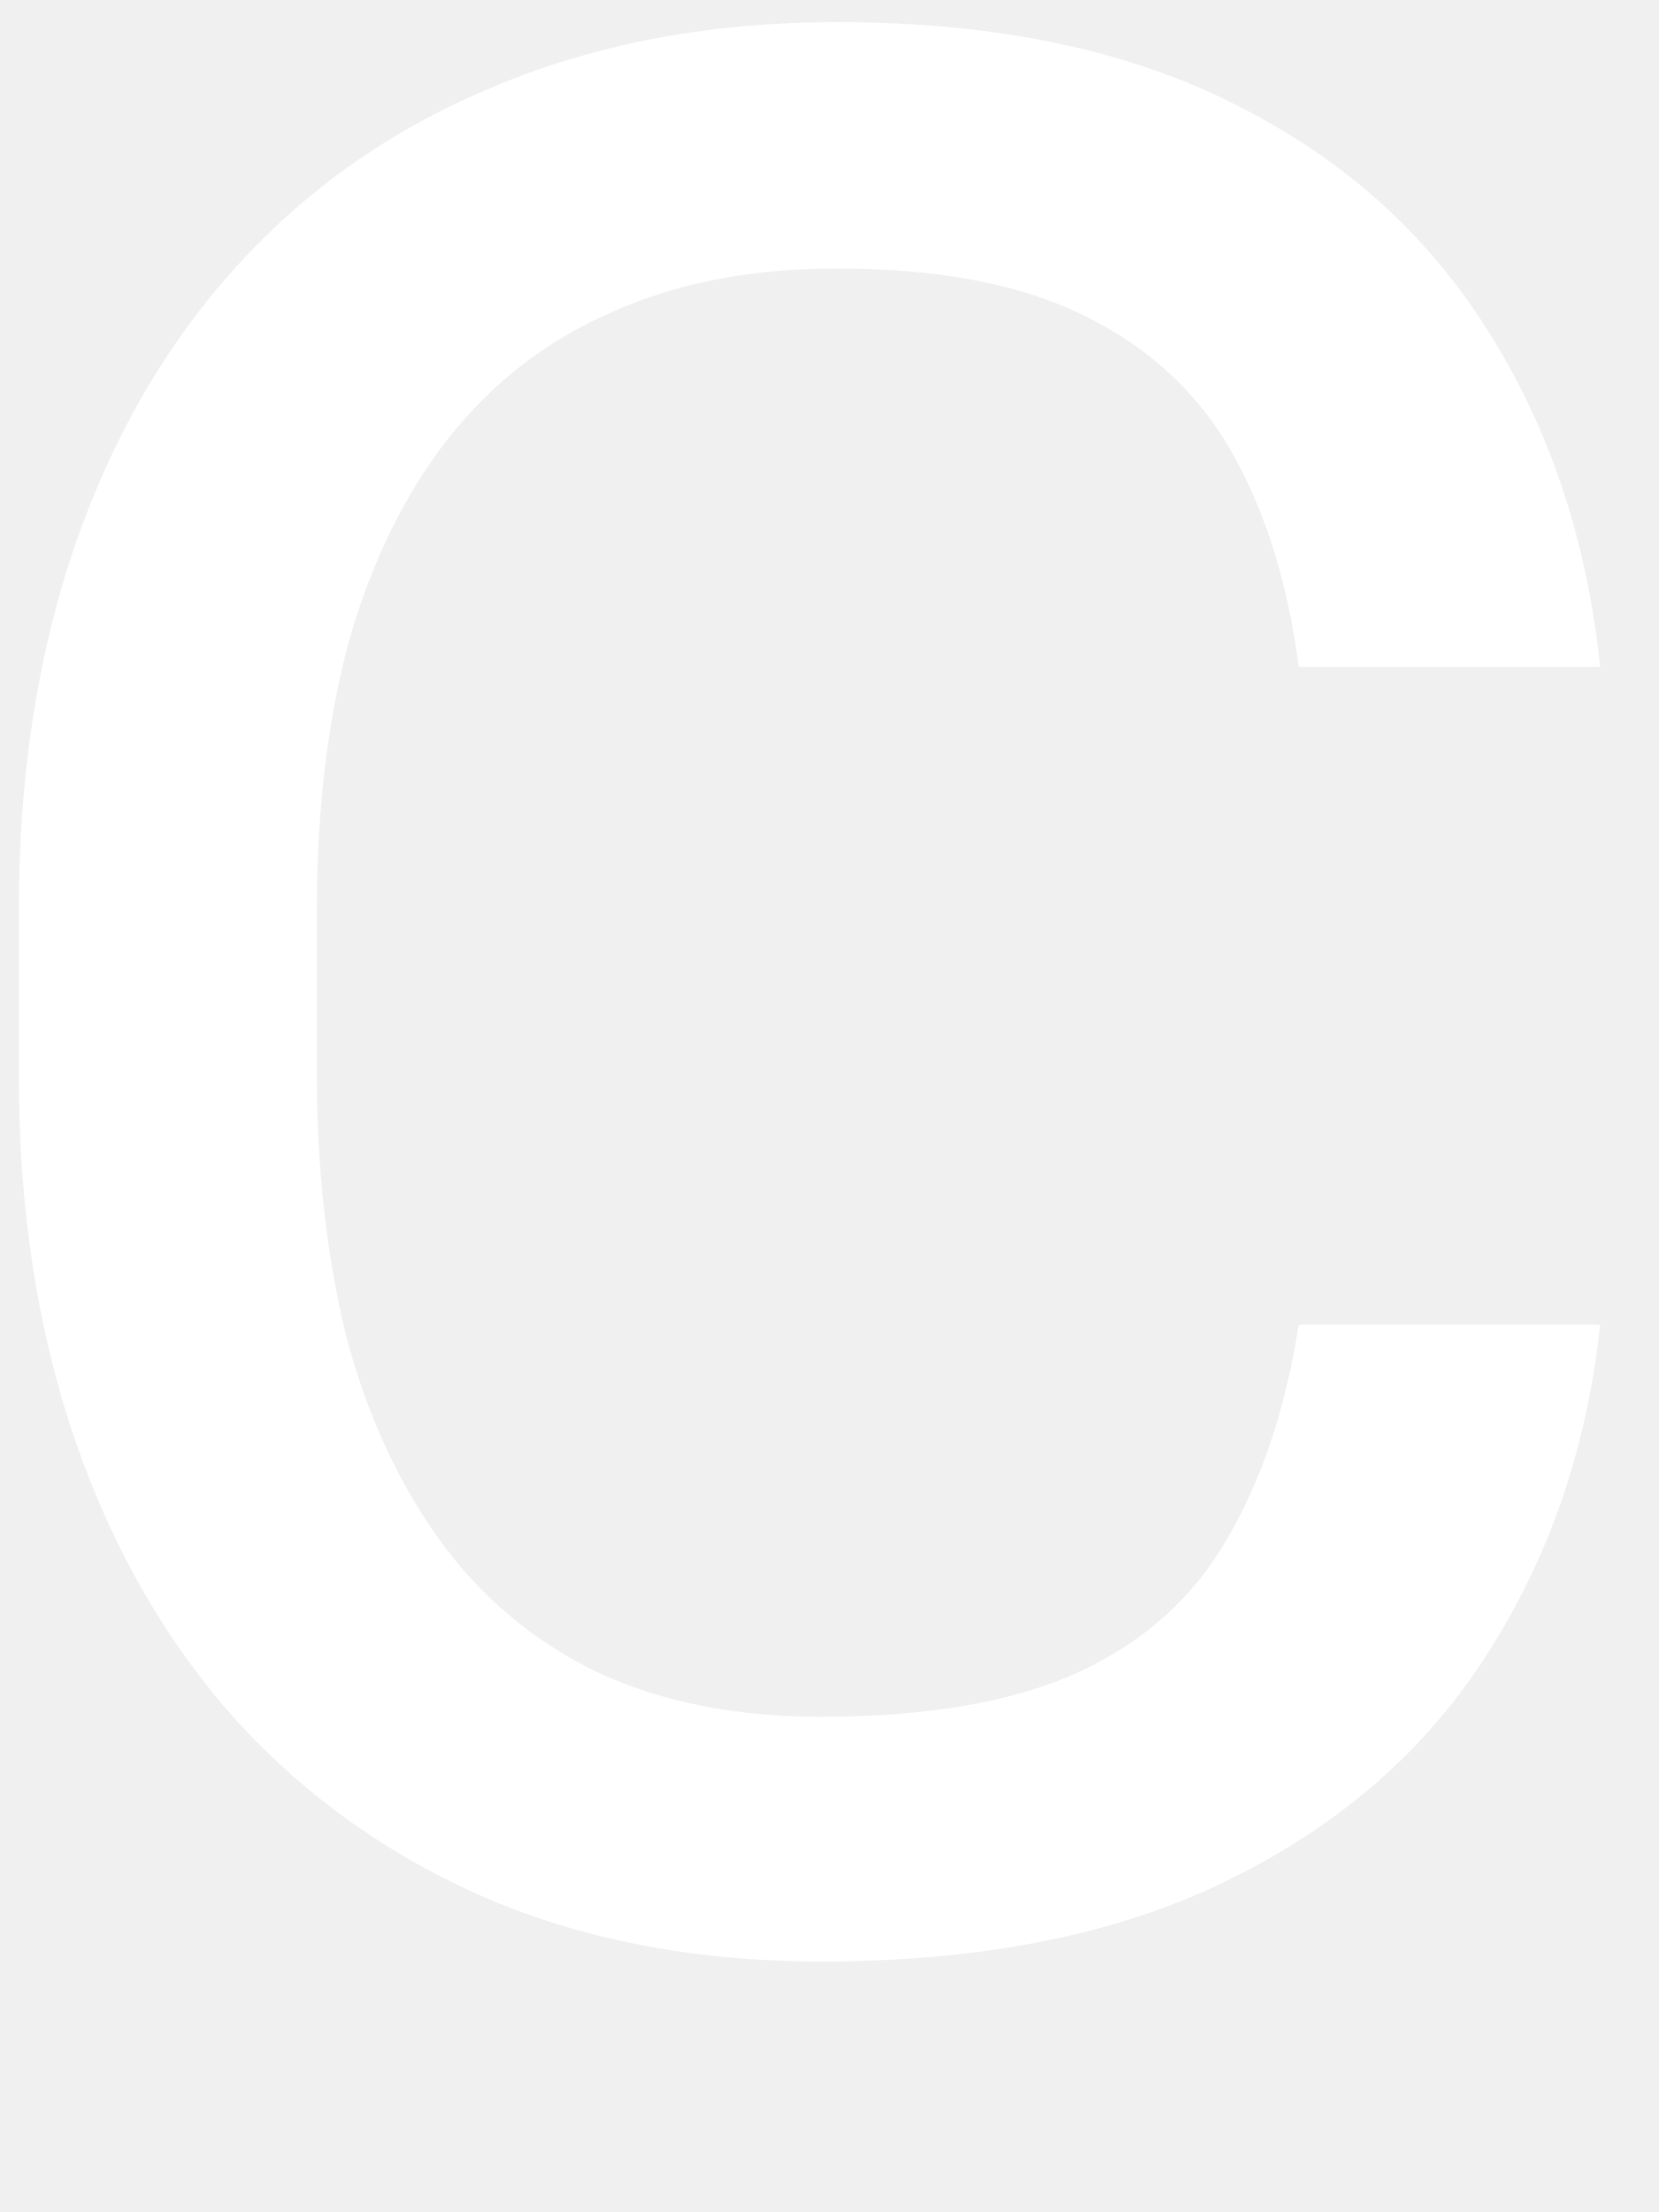
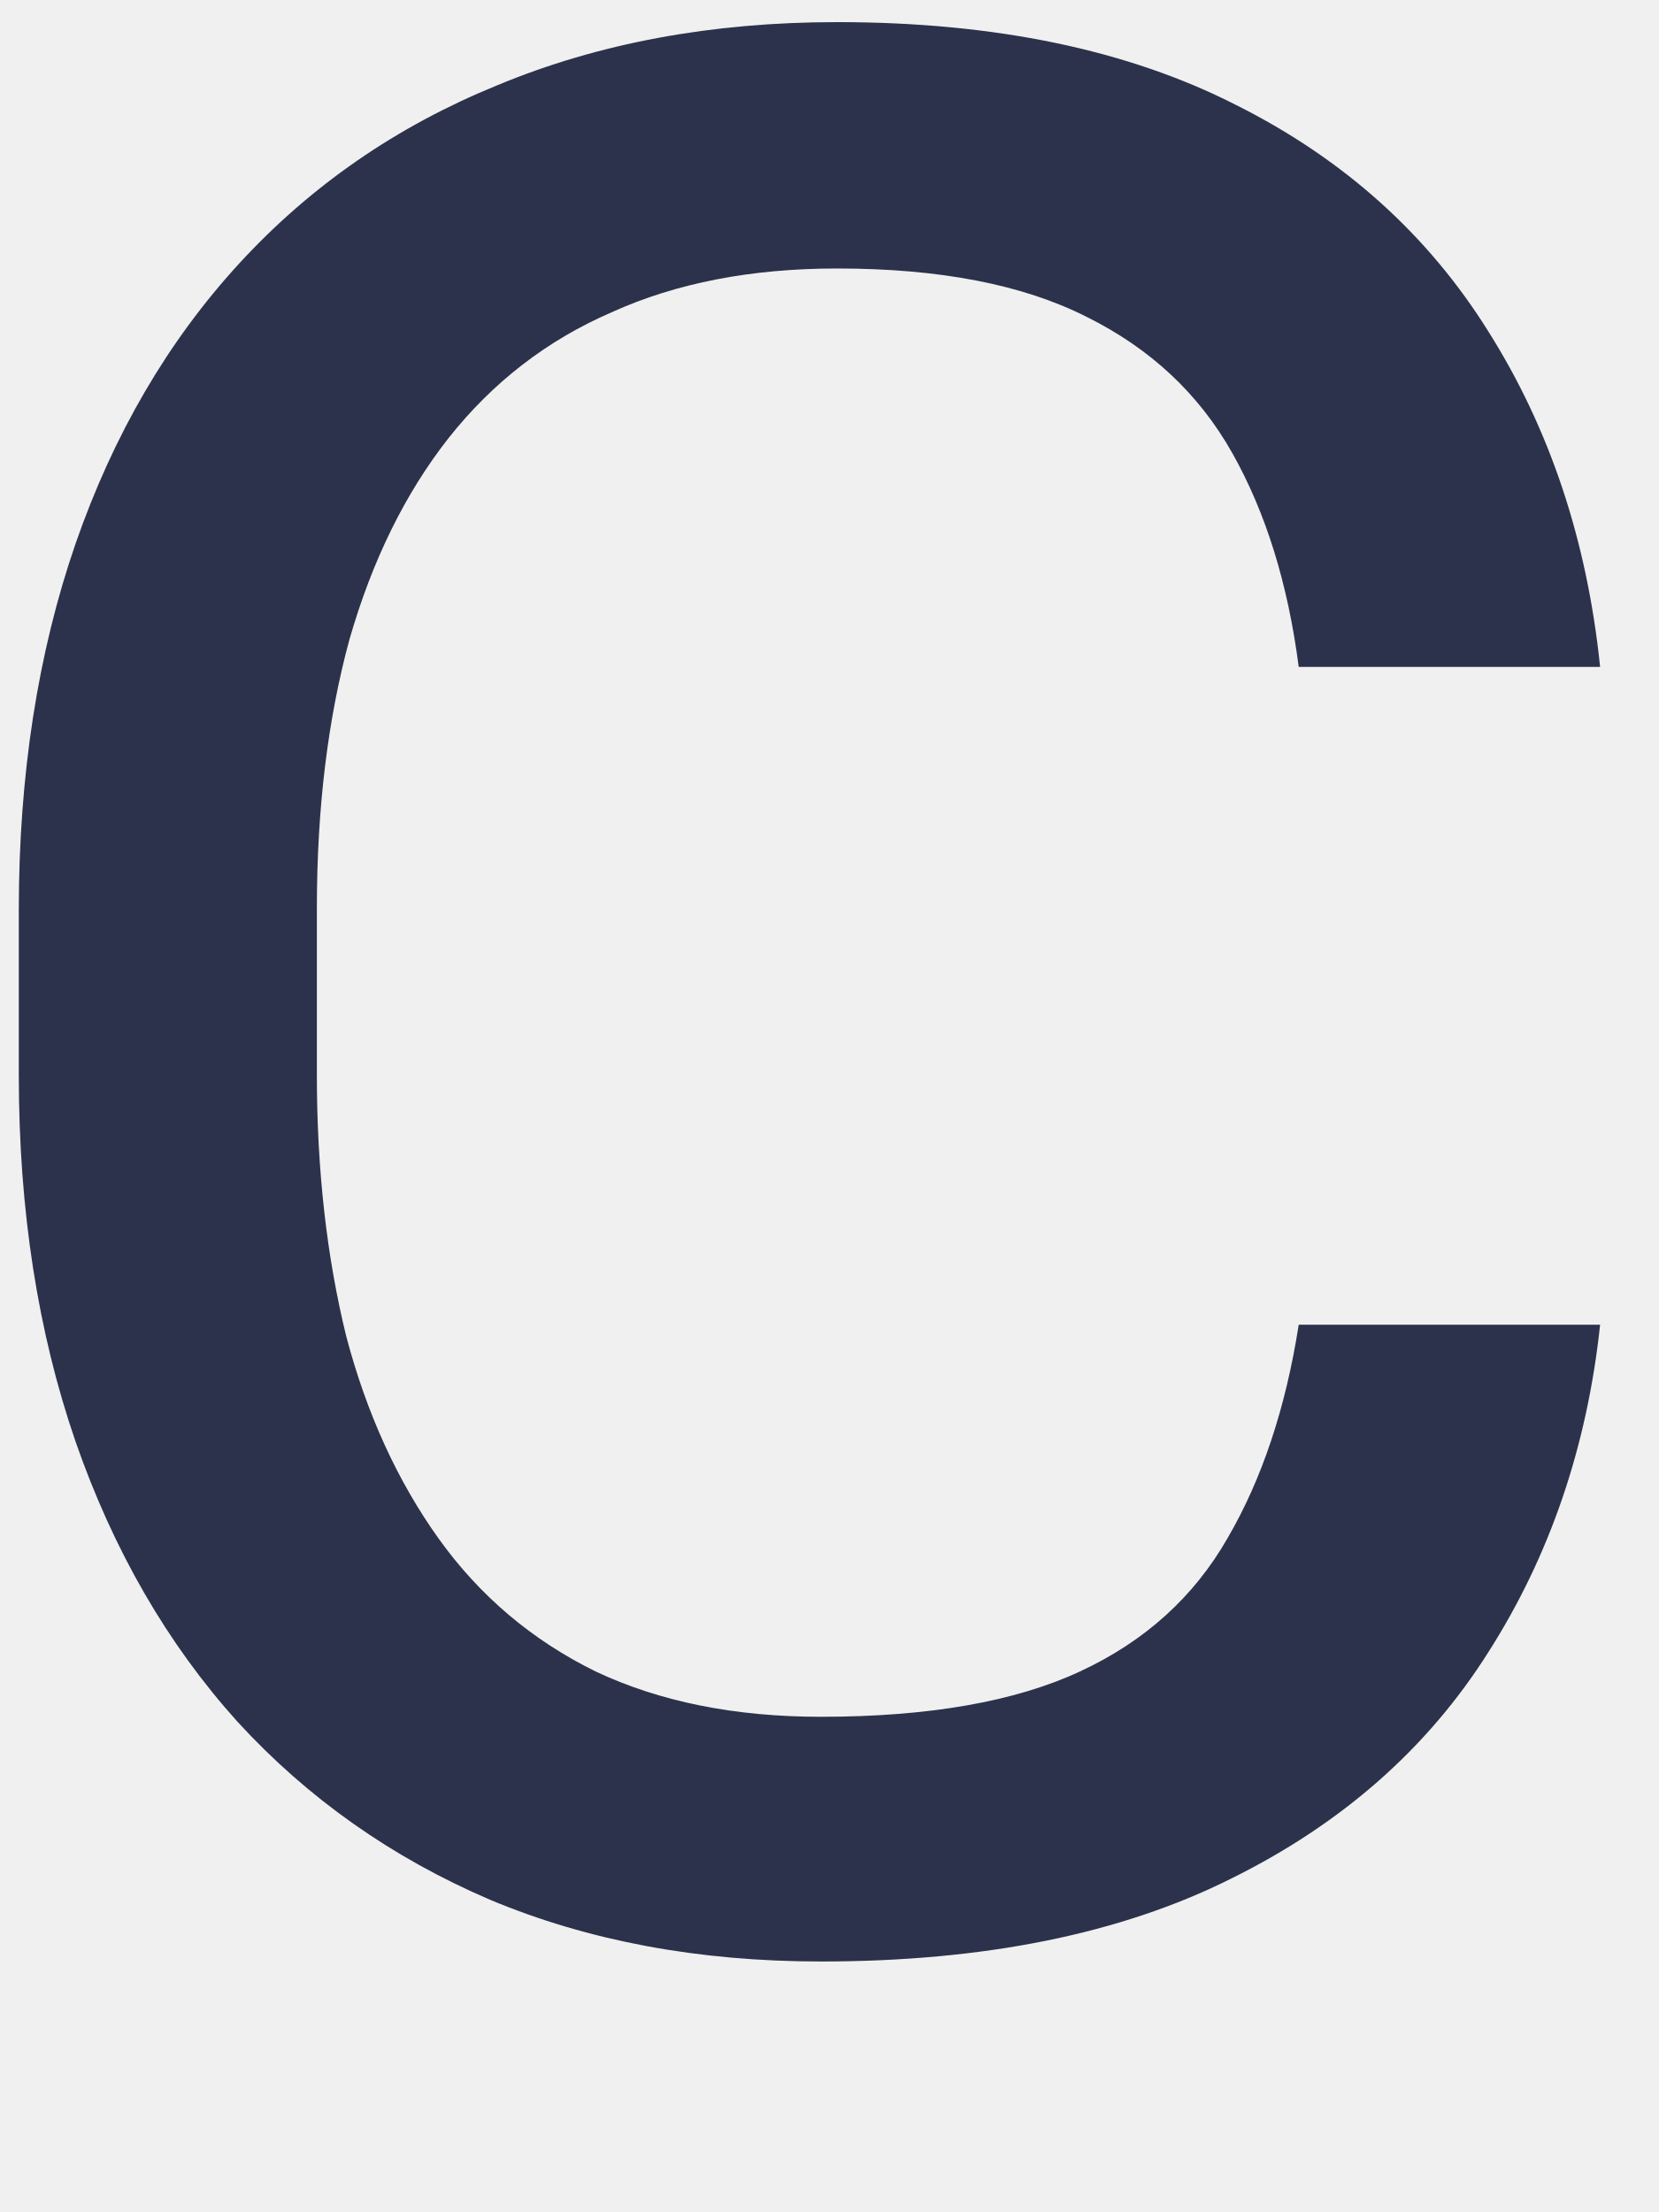
<svg xmlns="http://www.w3.org/2000/svg" width="6" height="8" viewBox="0 0 6 8" stroke="white" stroke-width="0">
-   <path d="M4.697 4.791H5.787C5.74 5.232 5.605 5.627 5.383 5.975C5.164 6.322 4.854 6.596 4.451 6.795C4.053 6.994 3.559 7.094 2.969 7.094C2.527 7.094 2.129 7.02 1.773 6.871C1.418 6.719 1.113 6.504 0.859 6.227C0.605 5.945 0.41 5.607 0.273 5.213C0.137 4.818 0.068 4.377 0.068 3.889V3.291C0.068 2.803 0.137 2.361 0.273 1.967C0.41 1.572 0.607 1.234 0.865 0.953C1.123 0.672 1.434 0.457 1.797 0.309C2.164 0.156 2.574 0.08 3.027 0.08C3.598 0.08 4.078 0.18 4.469 0.379C4.859 0.574 5.164 0.848 5.383 1.199C5.605 1.551 5.74 1.955 5.787 2.412H4.697C4.658 2.111 4.578 1.854 4.457 1.639C4.336 1.424 4.16 1.26 3.93 1.146C3.699 1.029 3.398 0.971 3.027 0.971C2.719 0.971 2.447 1.023 2.213 1.129C1.979 1.23 1.781 1.383 1.621 1.586C1.465 1.785 1.346 2.027 1.264 2.312C1.186 2.598 1.146 2.922 1.146 3.285V3.889C1.146 4.232 1.182 4.547 1.252 4.832C1.326 5.113 1.438 5.357 1.586 5.564C1.734 5.771 1.924 5.932 2.154 6.045C2.385 6.154 2.656 6.209 2.969 6.209C3.359 6.209 3.672 6.154 3.906 6.045C4.141 5.936 4.318 5.775 4.439 5.564C4.564 5.35 4.65 5.092 4.697 4.791Z" fill="white" />
+   <path d="M4.697 4.791H5.787C5.74 5.232 5.605 5.627 5.383 5.975C5.164 6.322 4.854 6.596 4.451 6.795C4.053 6.994 3.559 7.094 2.969 7.094C2.527 7.094 2.129 7.02 1.773 6.871C1.418 6.719 1.113 6.504 0.859 6.227C0.605 5.945 0.41 5.607 0.273 5.213C0.137 4.818 0.068 4.377 0.068 3.889V3.291C0.068 2.803 0.137 2.361 0.273 1.967C0.41 1.572 0.607 1.234 0.865 0.953C1.123 0.672 1.434 0.457 1.797 0.309C2.164 0.156 2.574 0.08 3.027 0.08C3.598 0.08 4.078 0.18 4.469 0.379C4.859 0.574 5.164 0.848 5.383 1.199C5.605 1.551 5.74 1.955 5.787 2.412H4.697C4.658 2.111 4.578 1.854 4.457 1.639C4.336 1.424 4.16 1.26 3.93 1.146C3.699 1.029 3.398 0.971 3.027 0.971C2.719 0.971 2.447 1.023 2.213 1.129C1.979 1.23 1.781 1.383 1.621 1.586C1.465 1.785 1.346 2.027 1.264 2.312C1.186 2.598 1.146 2.922 1.146 3.285V3.889C1.146 4.232 1.182 4.547 1.252 4.832C1.326 5.113 1.438 5.357 1.586 5.564C1.734 5.771 1.924 5.932 2.154 6.045C2.385 6.154 2.656 6.209 2.969 6.209C3.359 6.209 3.672 6.154 3.906 6.045C4.141 5.936 4.318 5.775 4.439 5.564C4.564 5.35 4.65 5.092 4.697 4.791Z" fill="#2C324B" />
</svg>
